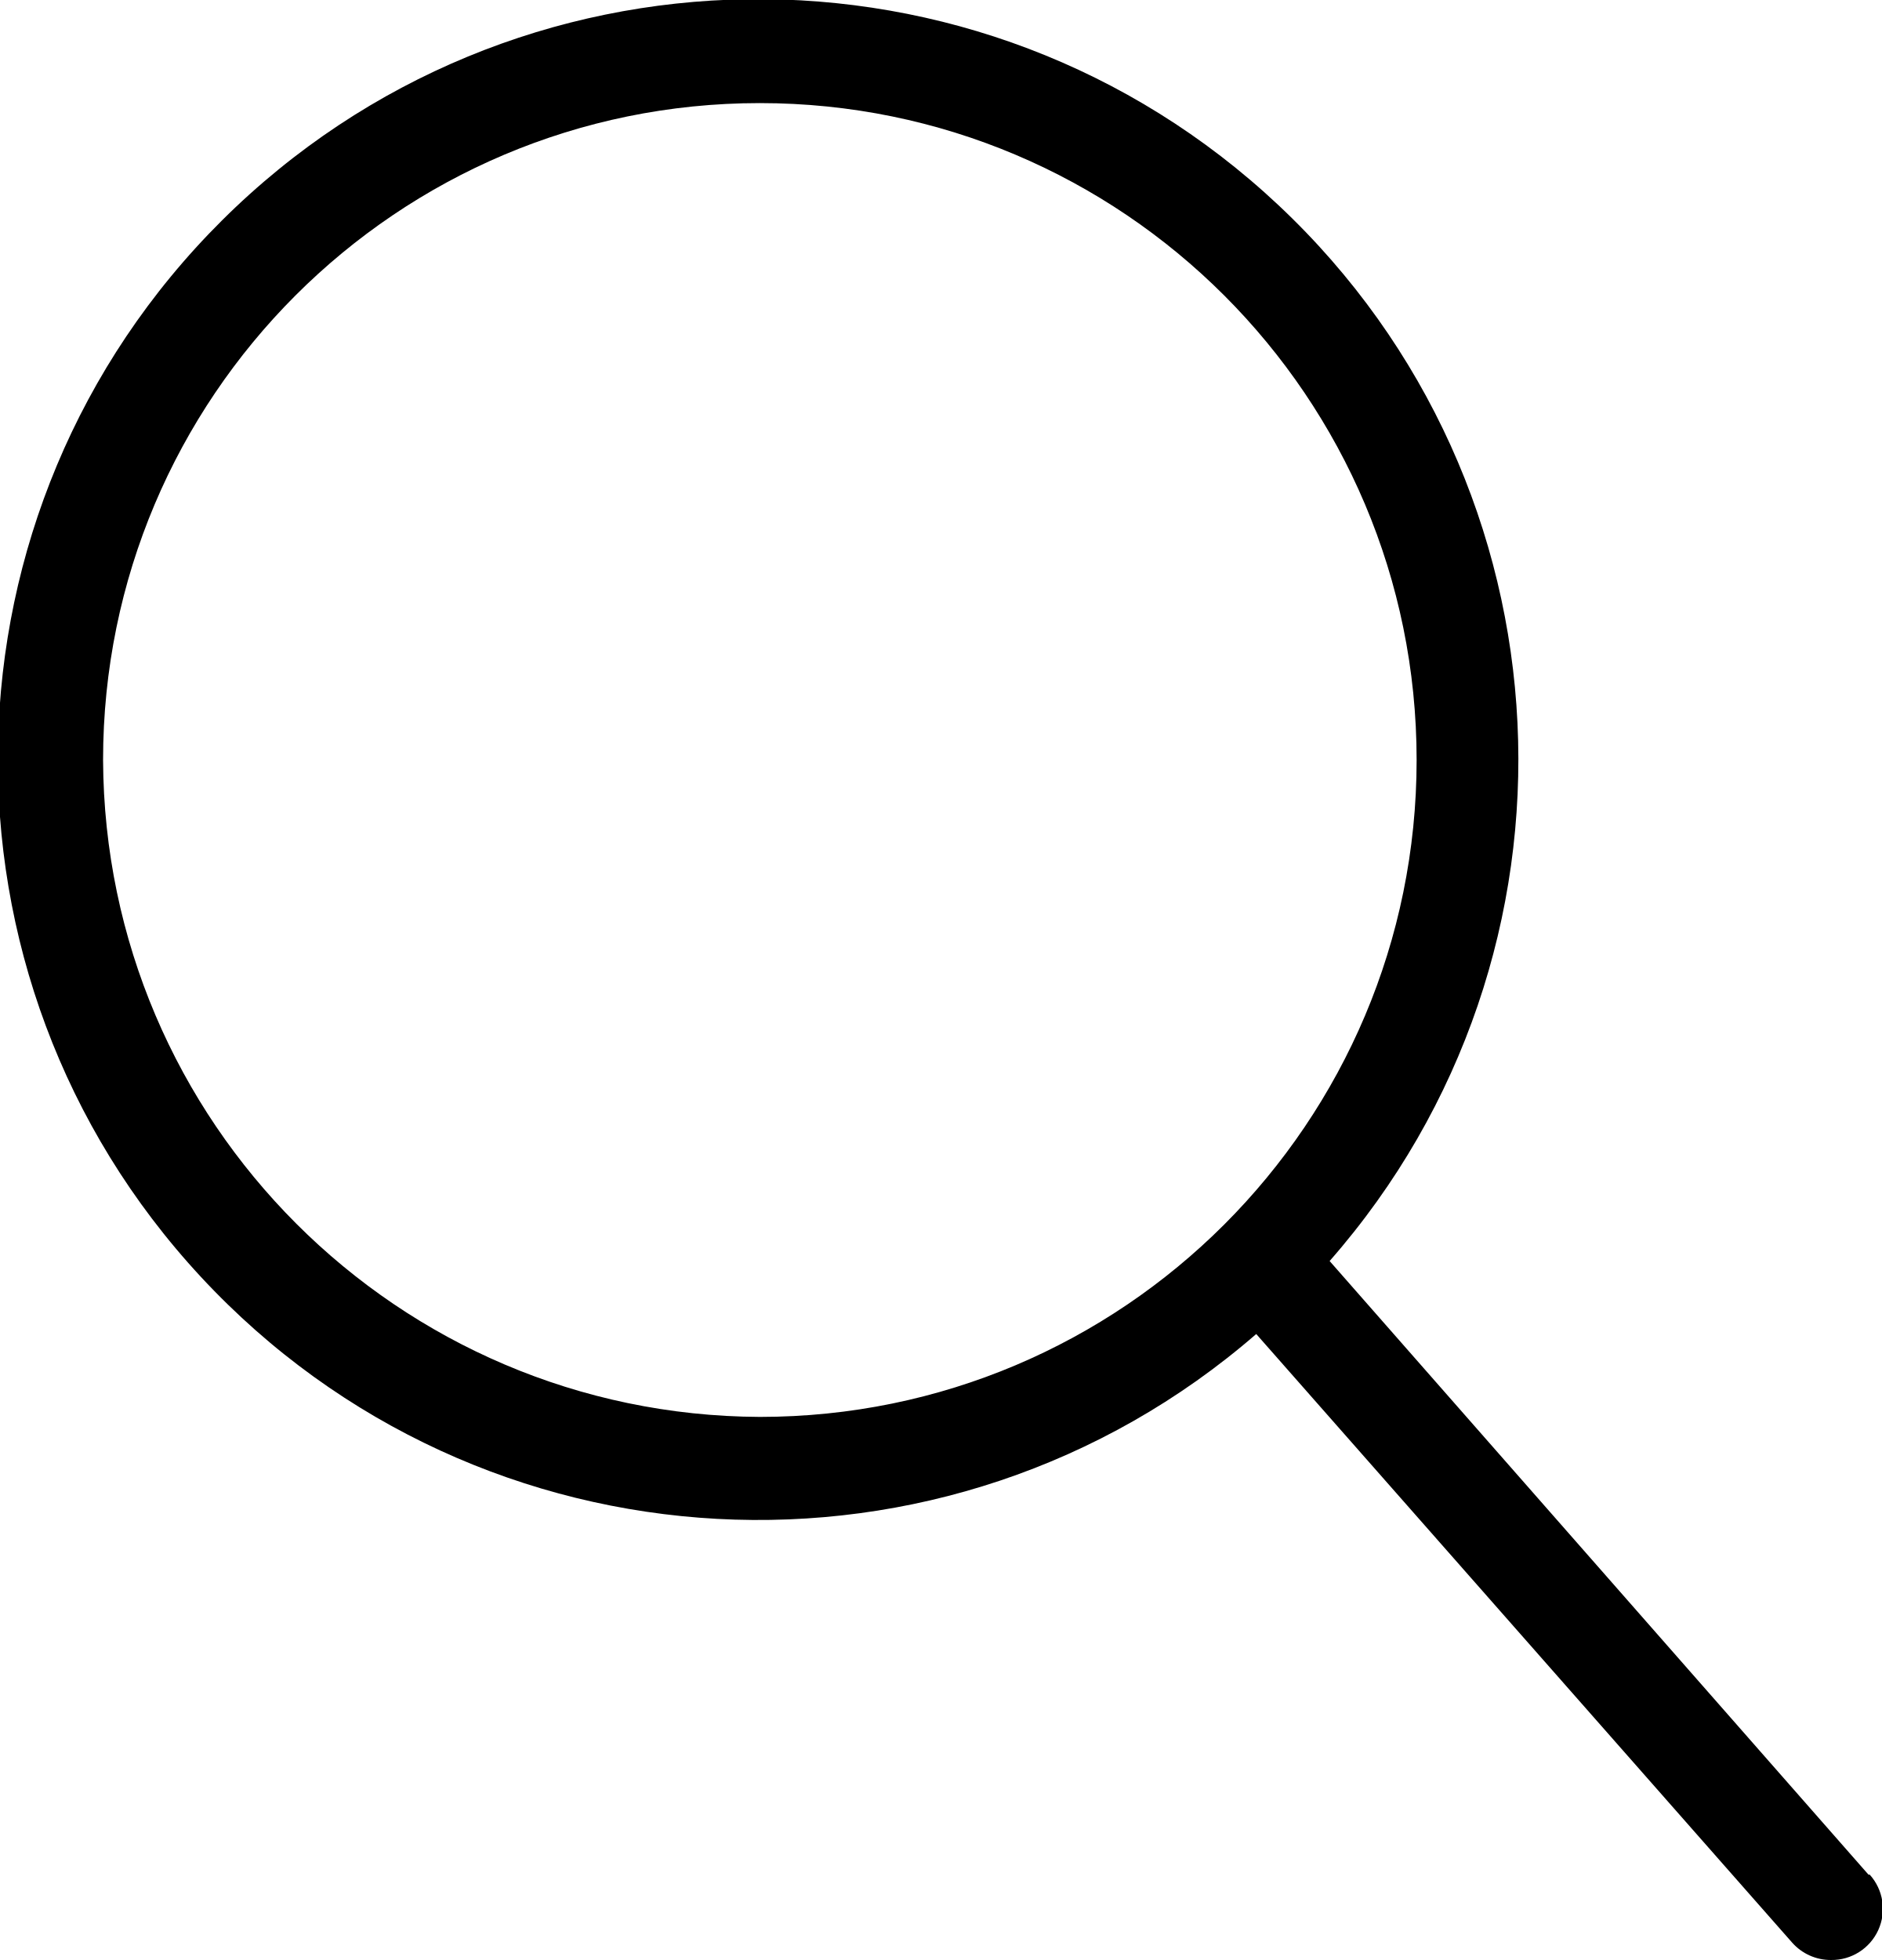
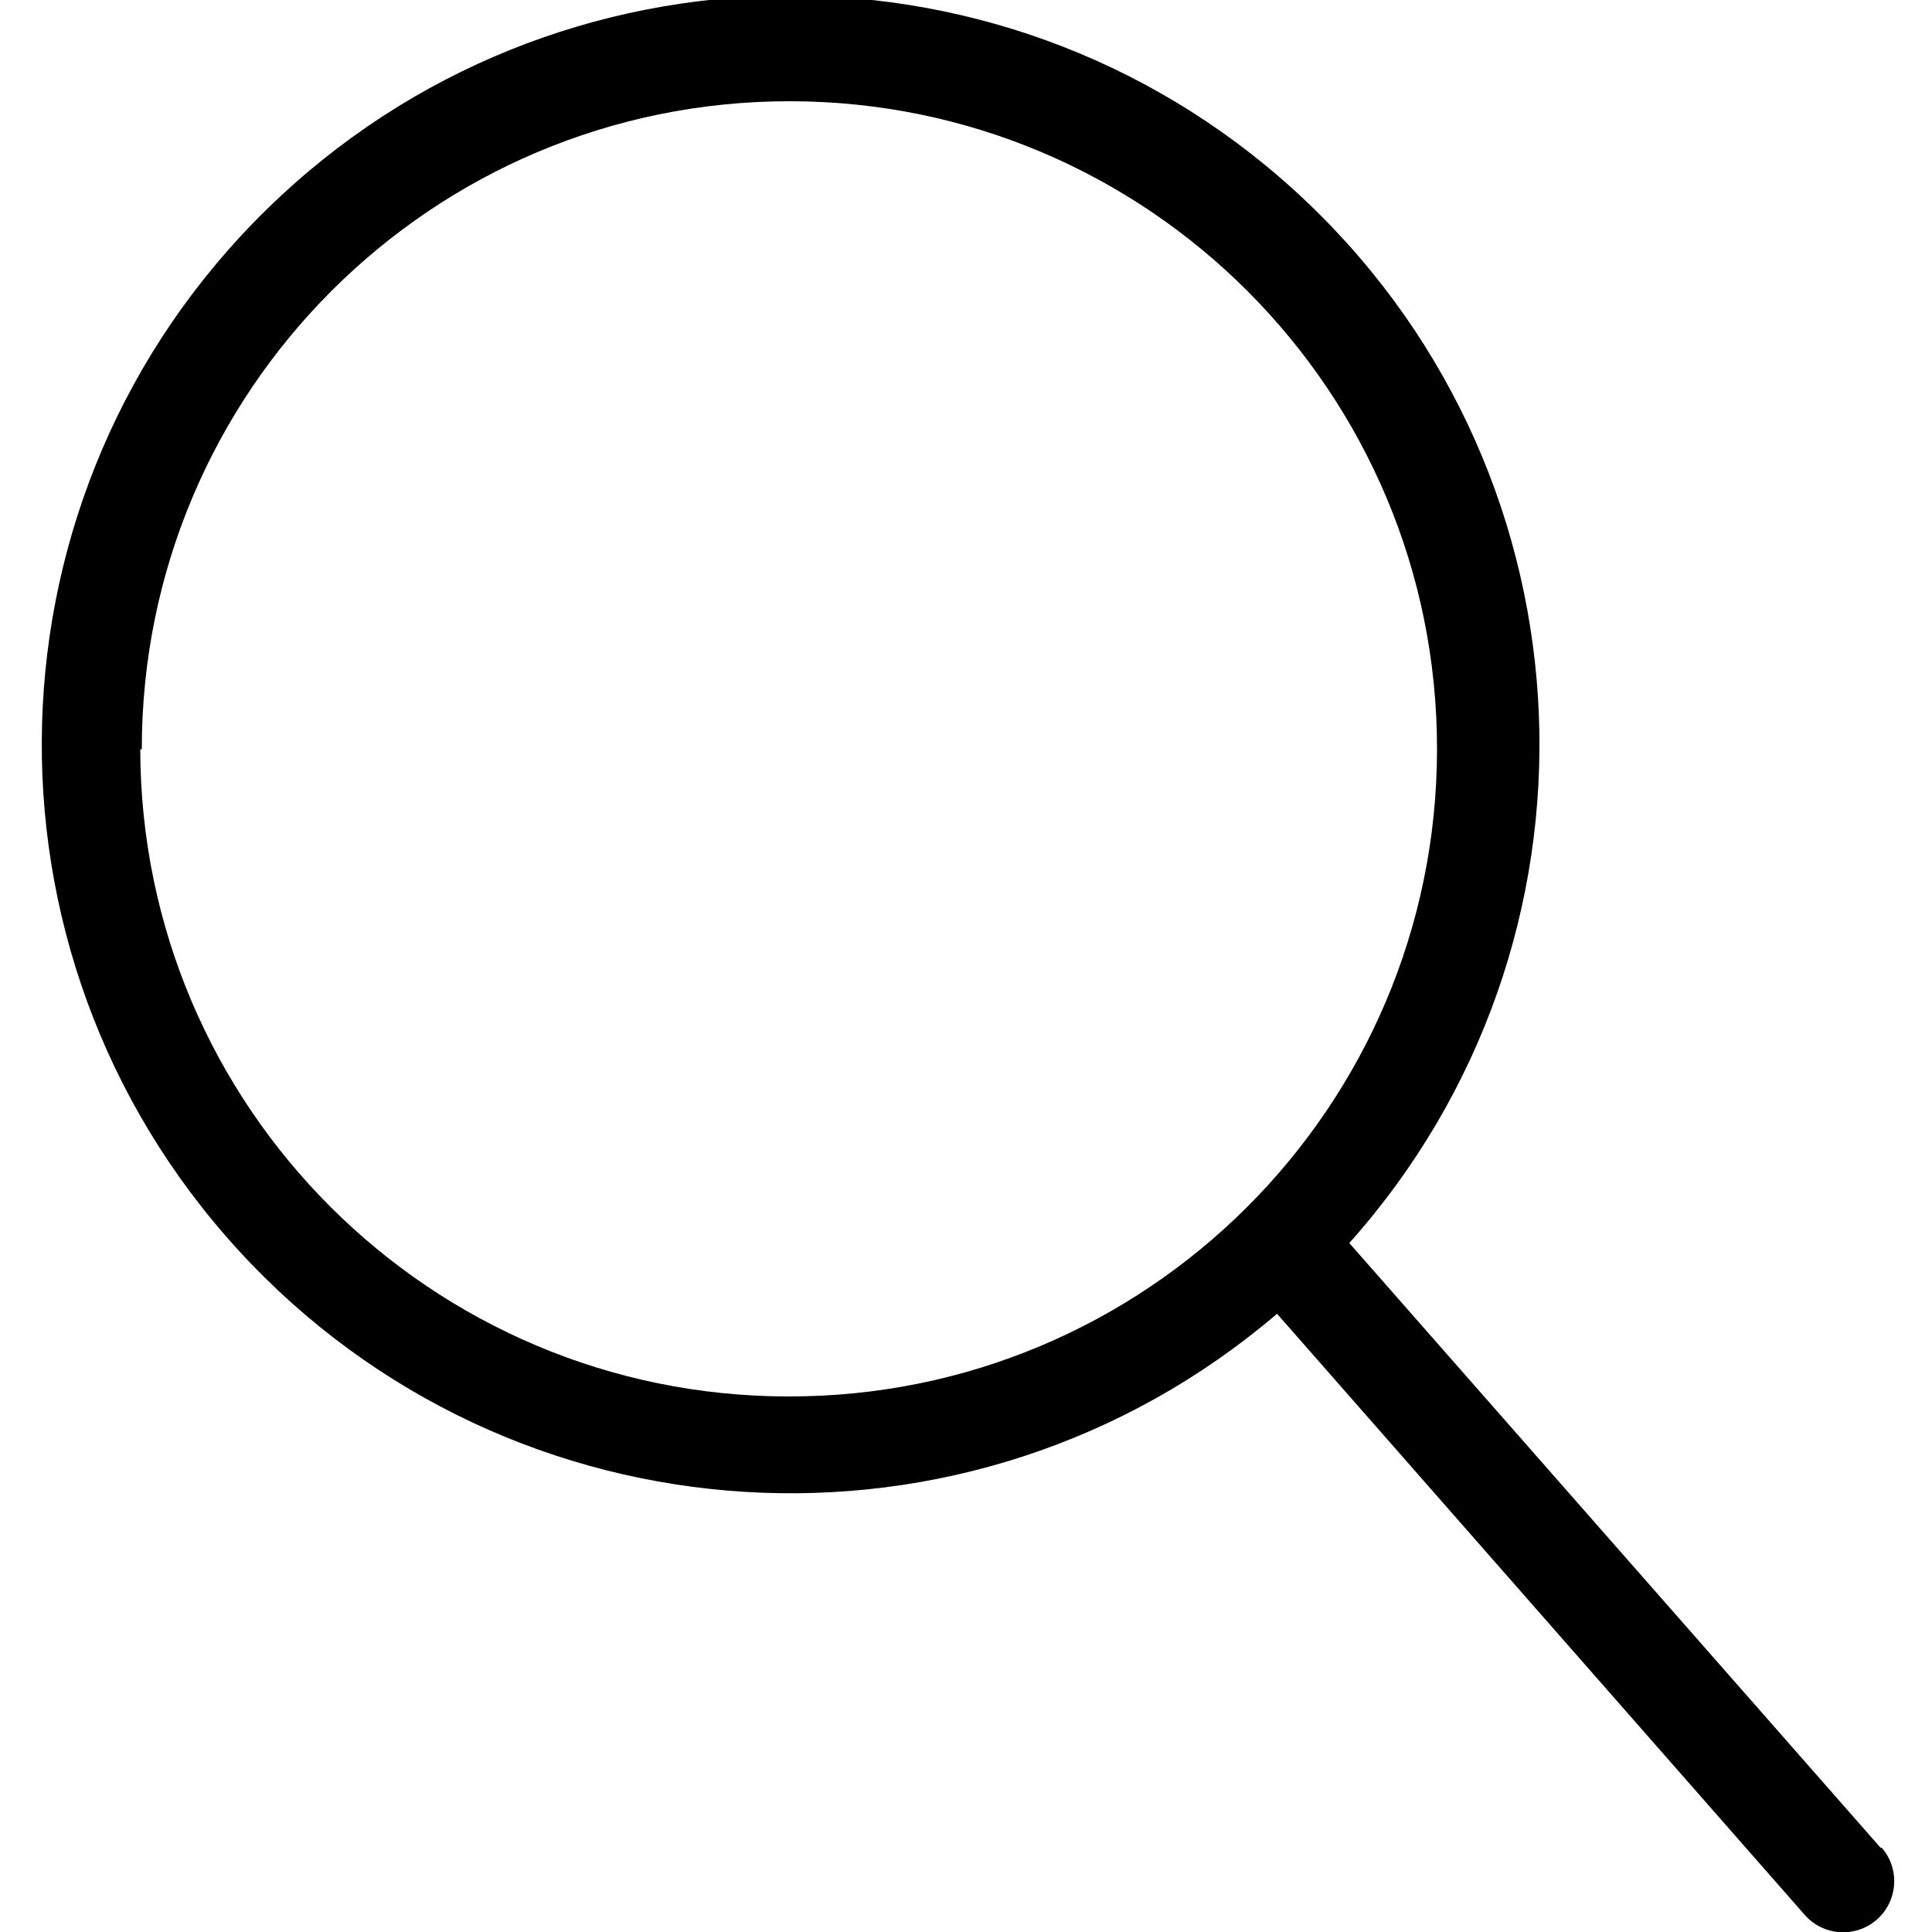
- <svg xmlns="http://www.w3.org/2000/svg" id="Layer_1" data-name="Layer 1" viewBox="0 0 45.63 47.53">
-   <path d="M45.32,45.46,32.25,30.58a18.44,18.44,0,1,0-1.78,1.77l13,14.76a1.25,1.25,0,0,0,.94.42,1.24,1.24,0,0,0,.94-2.07ZM2.5,18.43A15.93,15.93,0,1,1,18.43,34.36,16,16,0,0,1,2.5,18.43Z" />
+ <svg xmlns="http://www.w3.org/2000/svg" id="Layer_1" data-name="Layer 1" viewBox="0 0 50 50">
+   <path d="M48.67,47.82,34.92,32.17A19.38,19.38,0,1,0,33.05,34L46.7,49.55a1.31,1.31,0,0,0,2-1.73Zm-45-28.43A16.76,16.76,0,1,1,20.39,36.14,16.78,16.78,0,0,1,3.63,19.39Z" />
</svg>
